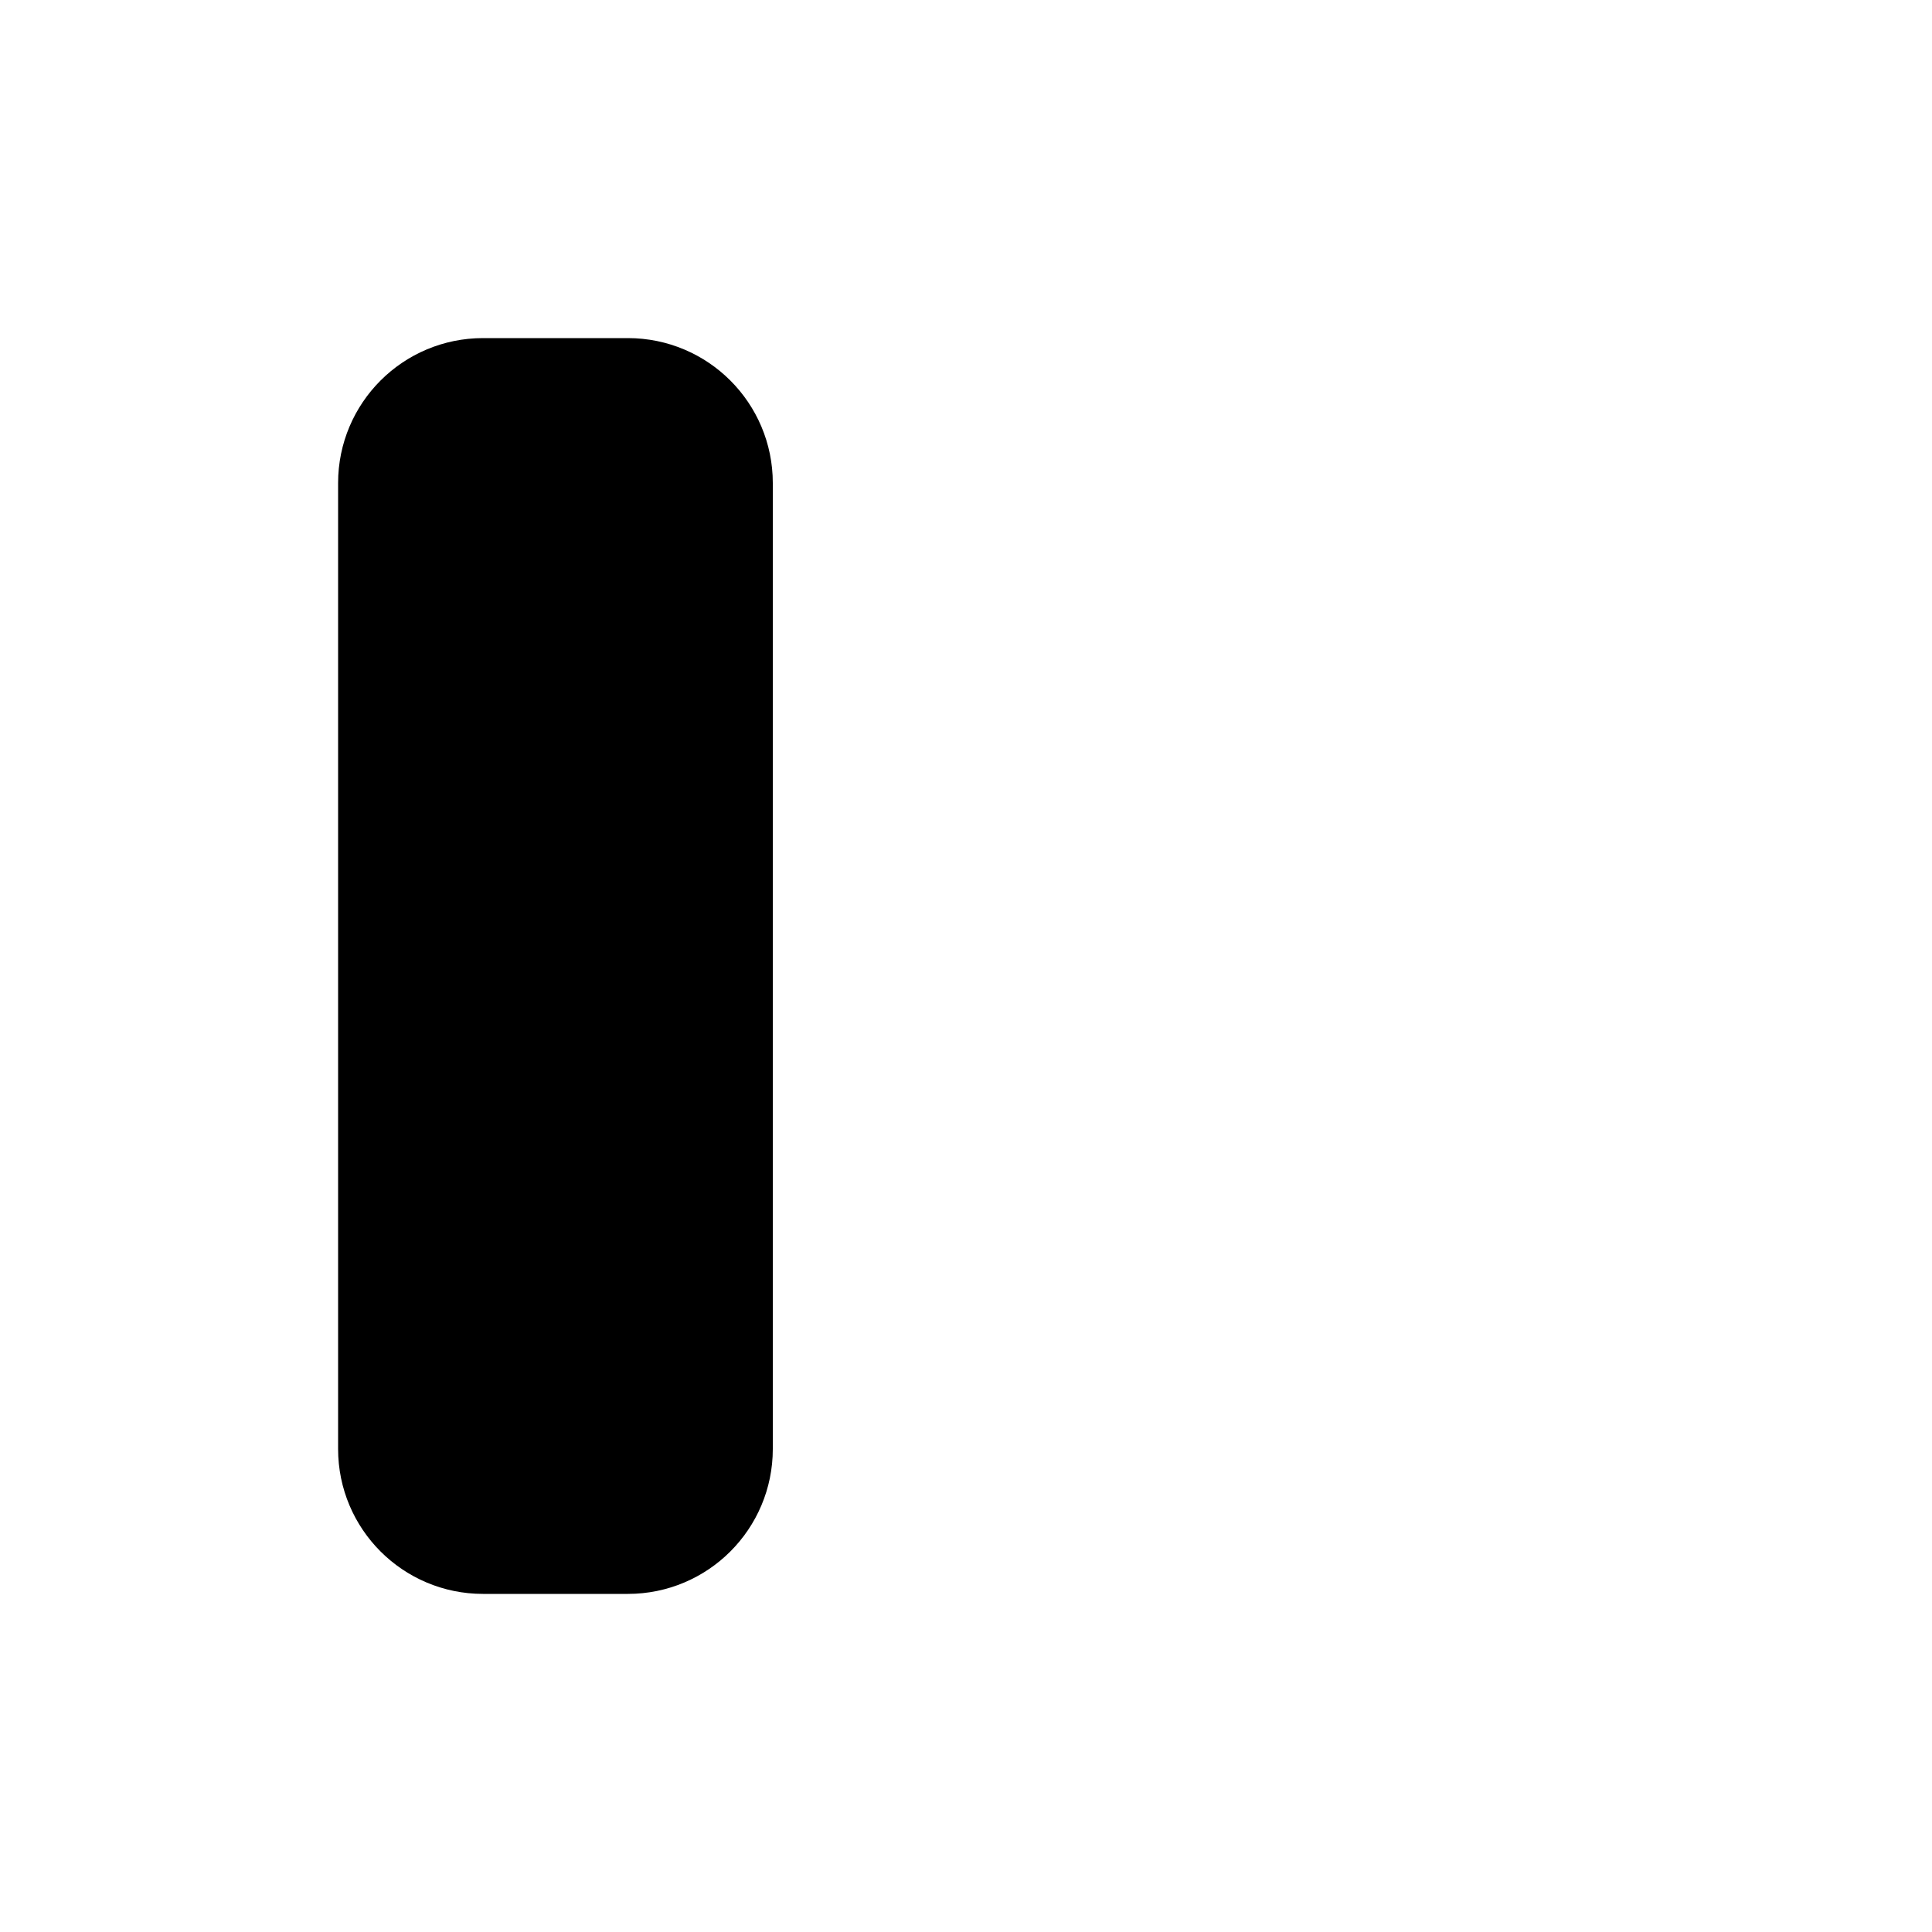
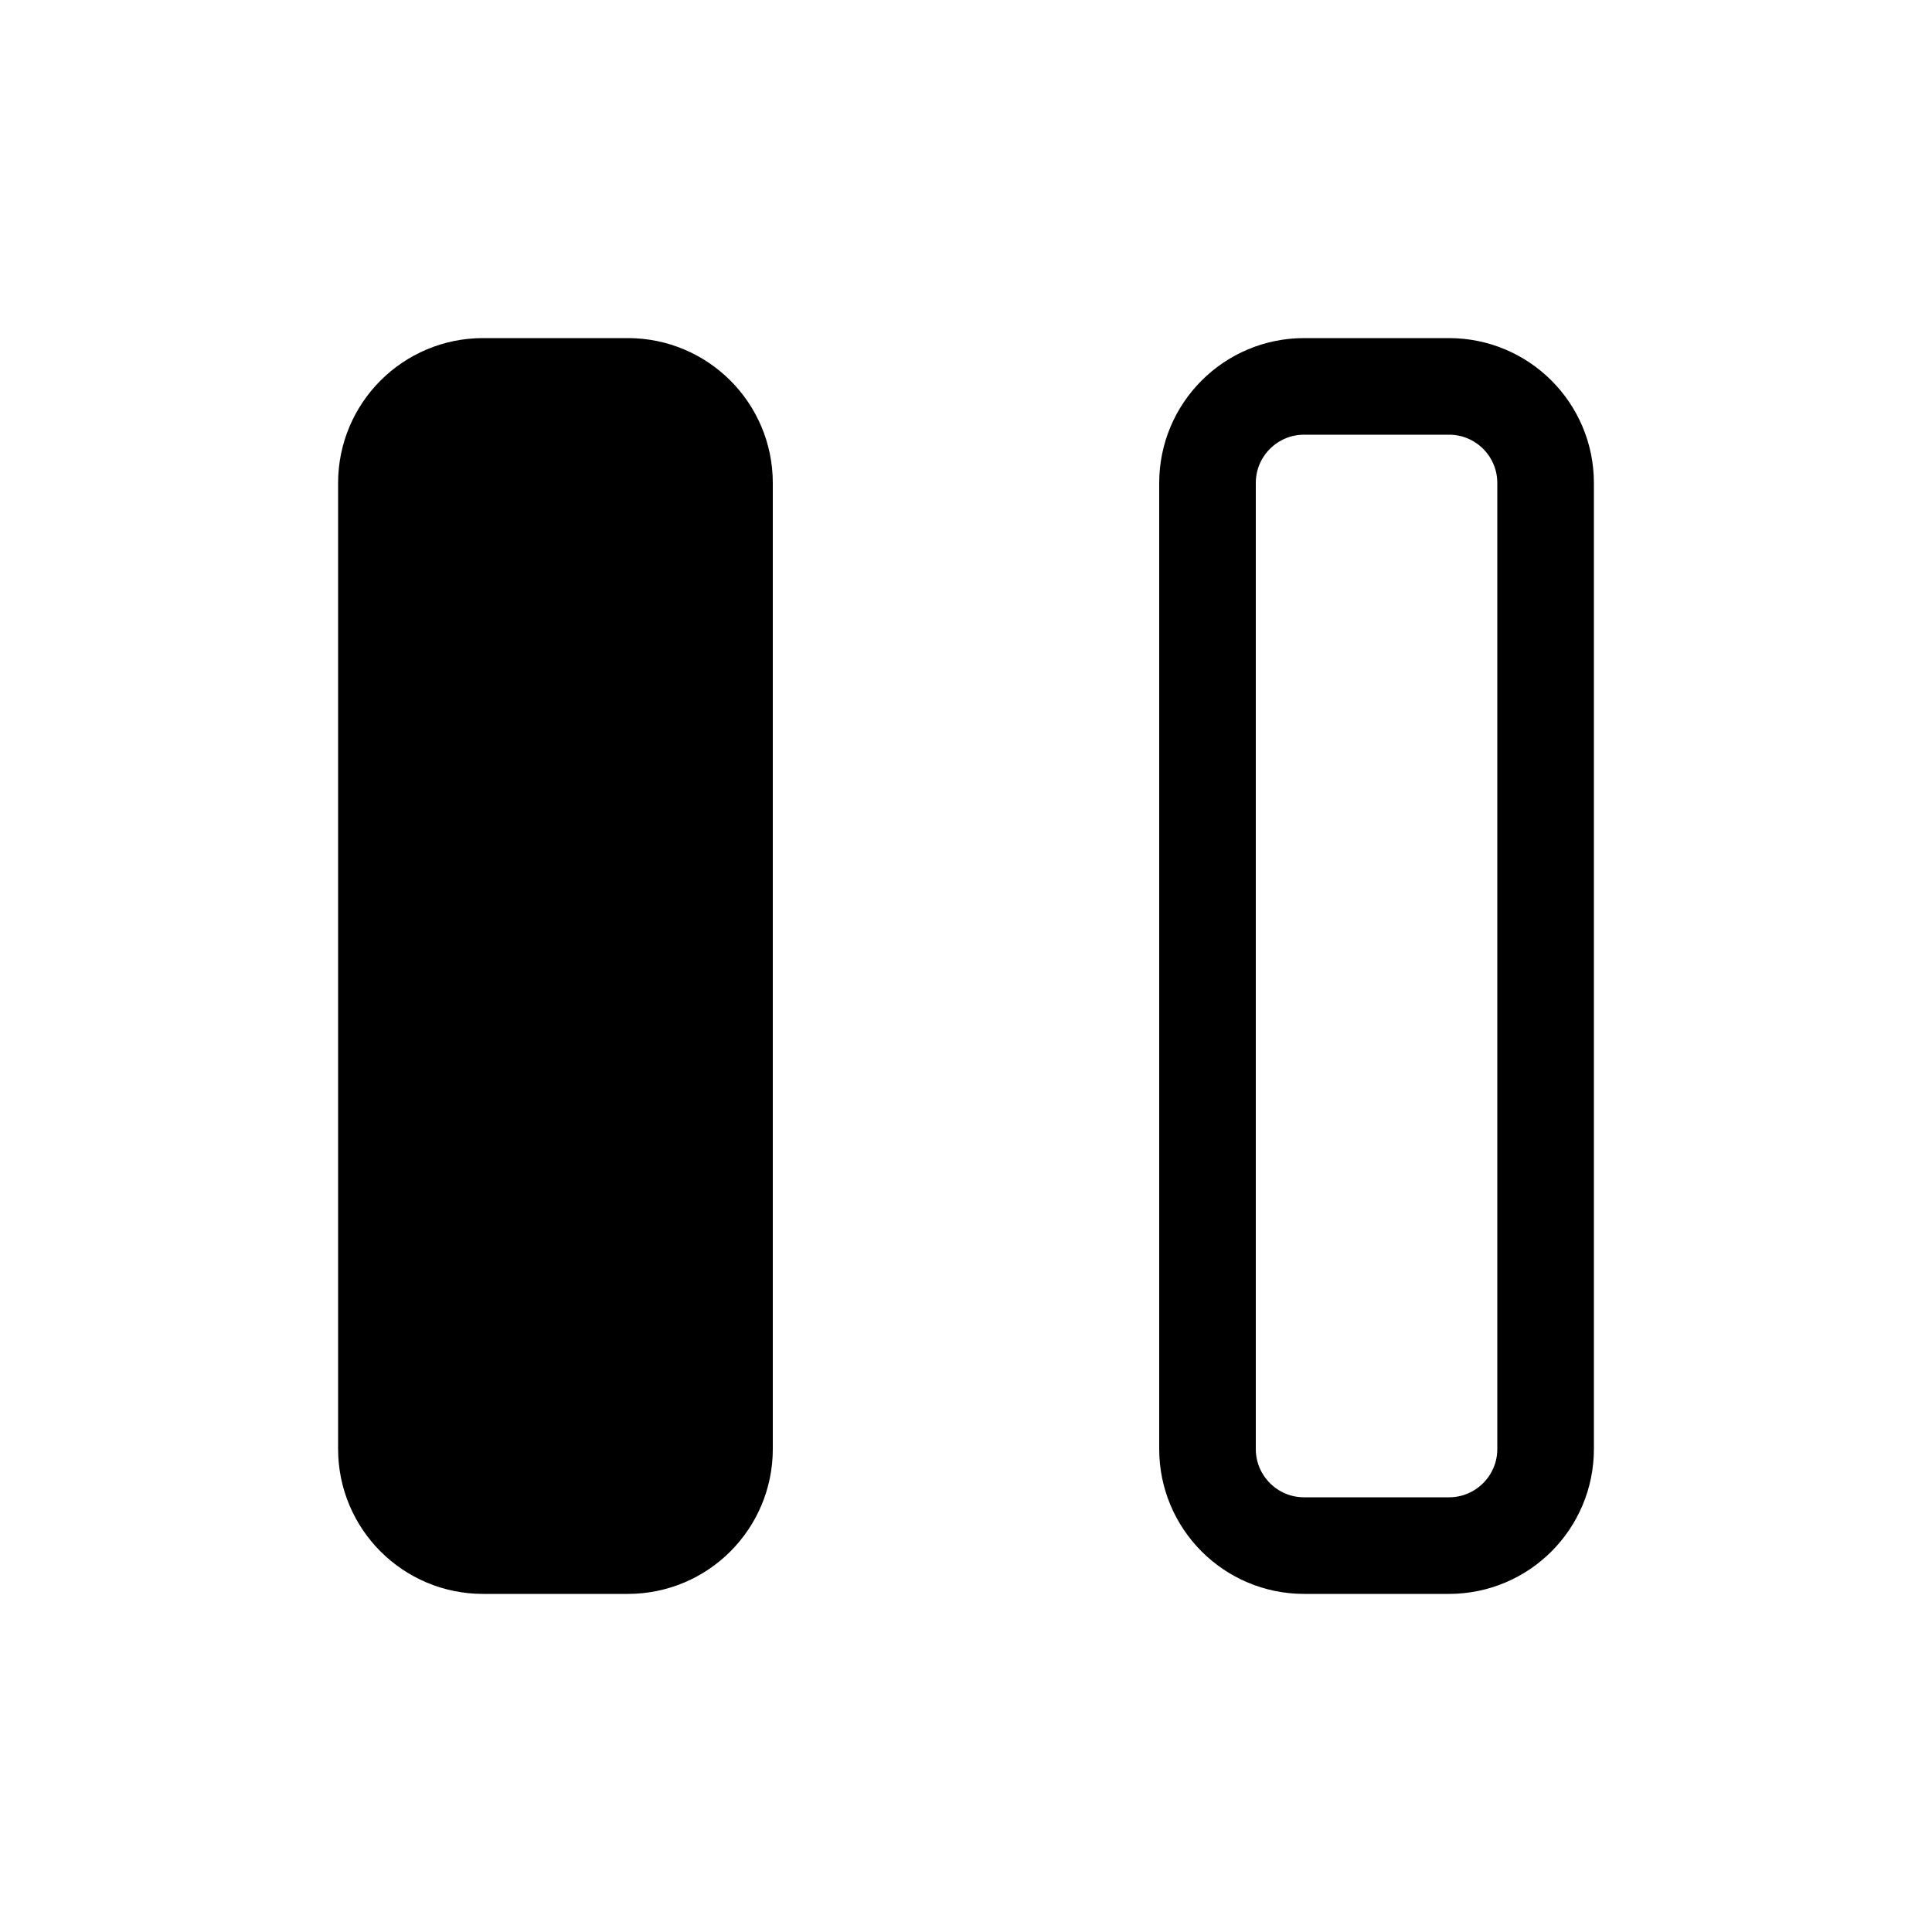
<svg xmlns="http://www.w3.org/2000/svg" viewBox="0 0 20 20" fill="none">
  <g class="nc-icon-wrapper">
    <rect x="4" y="4" width="3.5" height="12" rx="1" ry="1" stroke="currentColor" stroke-linecap="round" stroke-linejoin="round" fill="currentColor" />
-     <rect x="12.5" y="4" width="3.5" height="12" rx="1" ry="1" fill="inherit" stroke="inherit" stroke-linecap="round" stroke-linejoin="round" />
+     <rect x="12.5" y="4" width="3.5" height="12" rx="1" ry="1" fill="inherit" stroke="currentColor" stroke-linecap="round" stroke-linejoin="round" />
  </g>
</svg>
